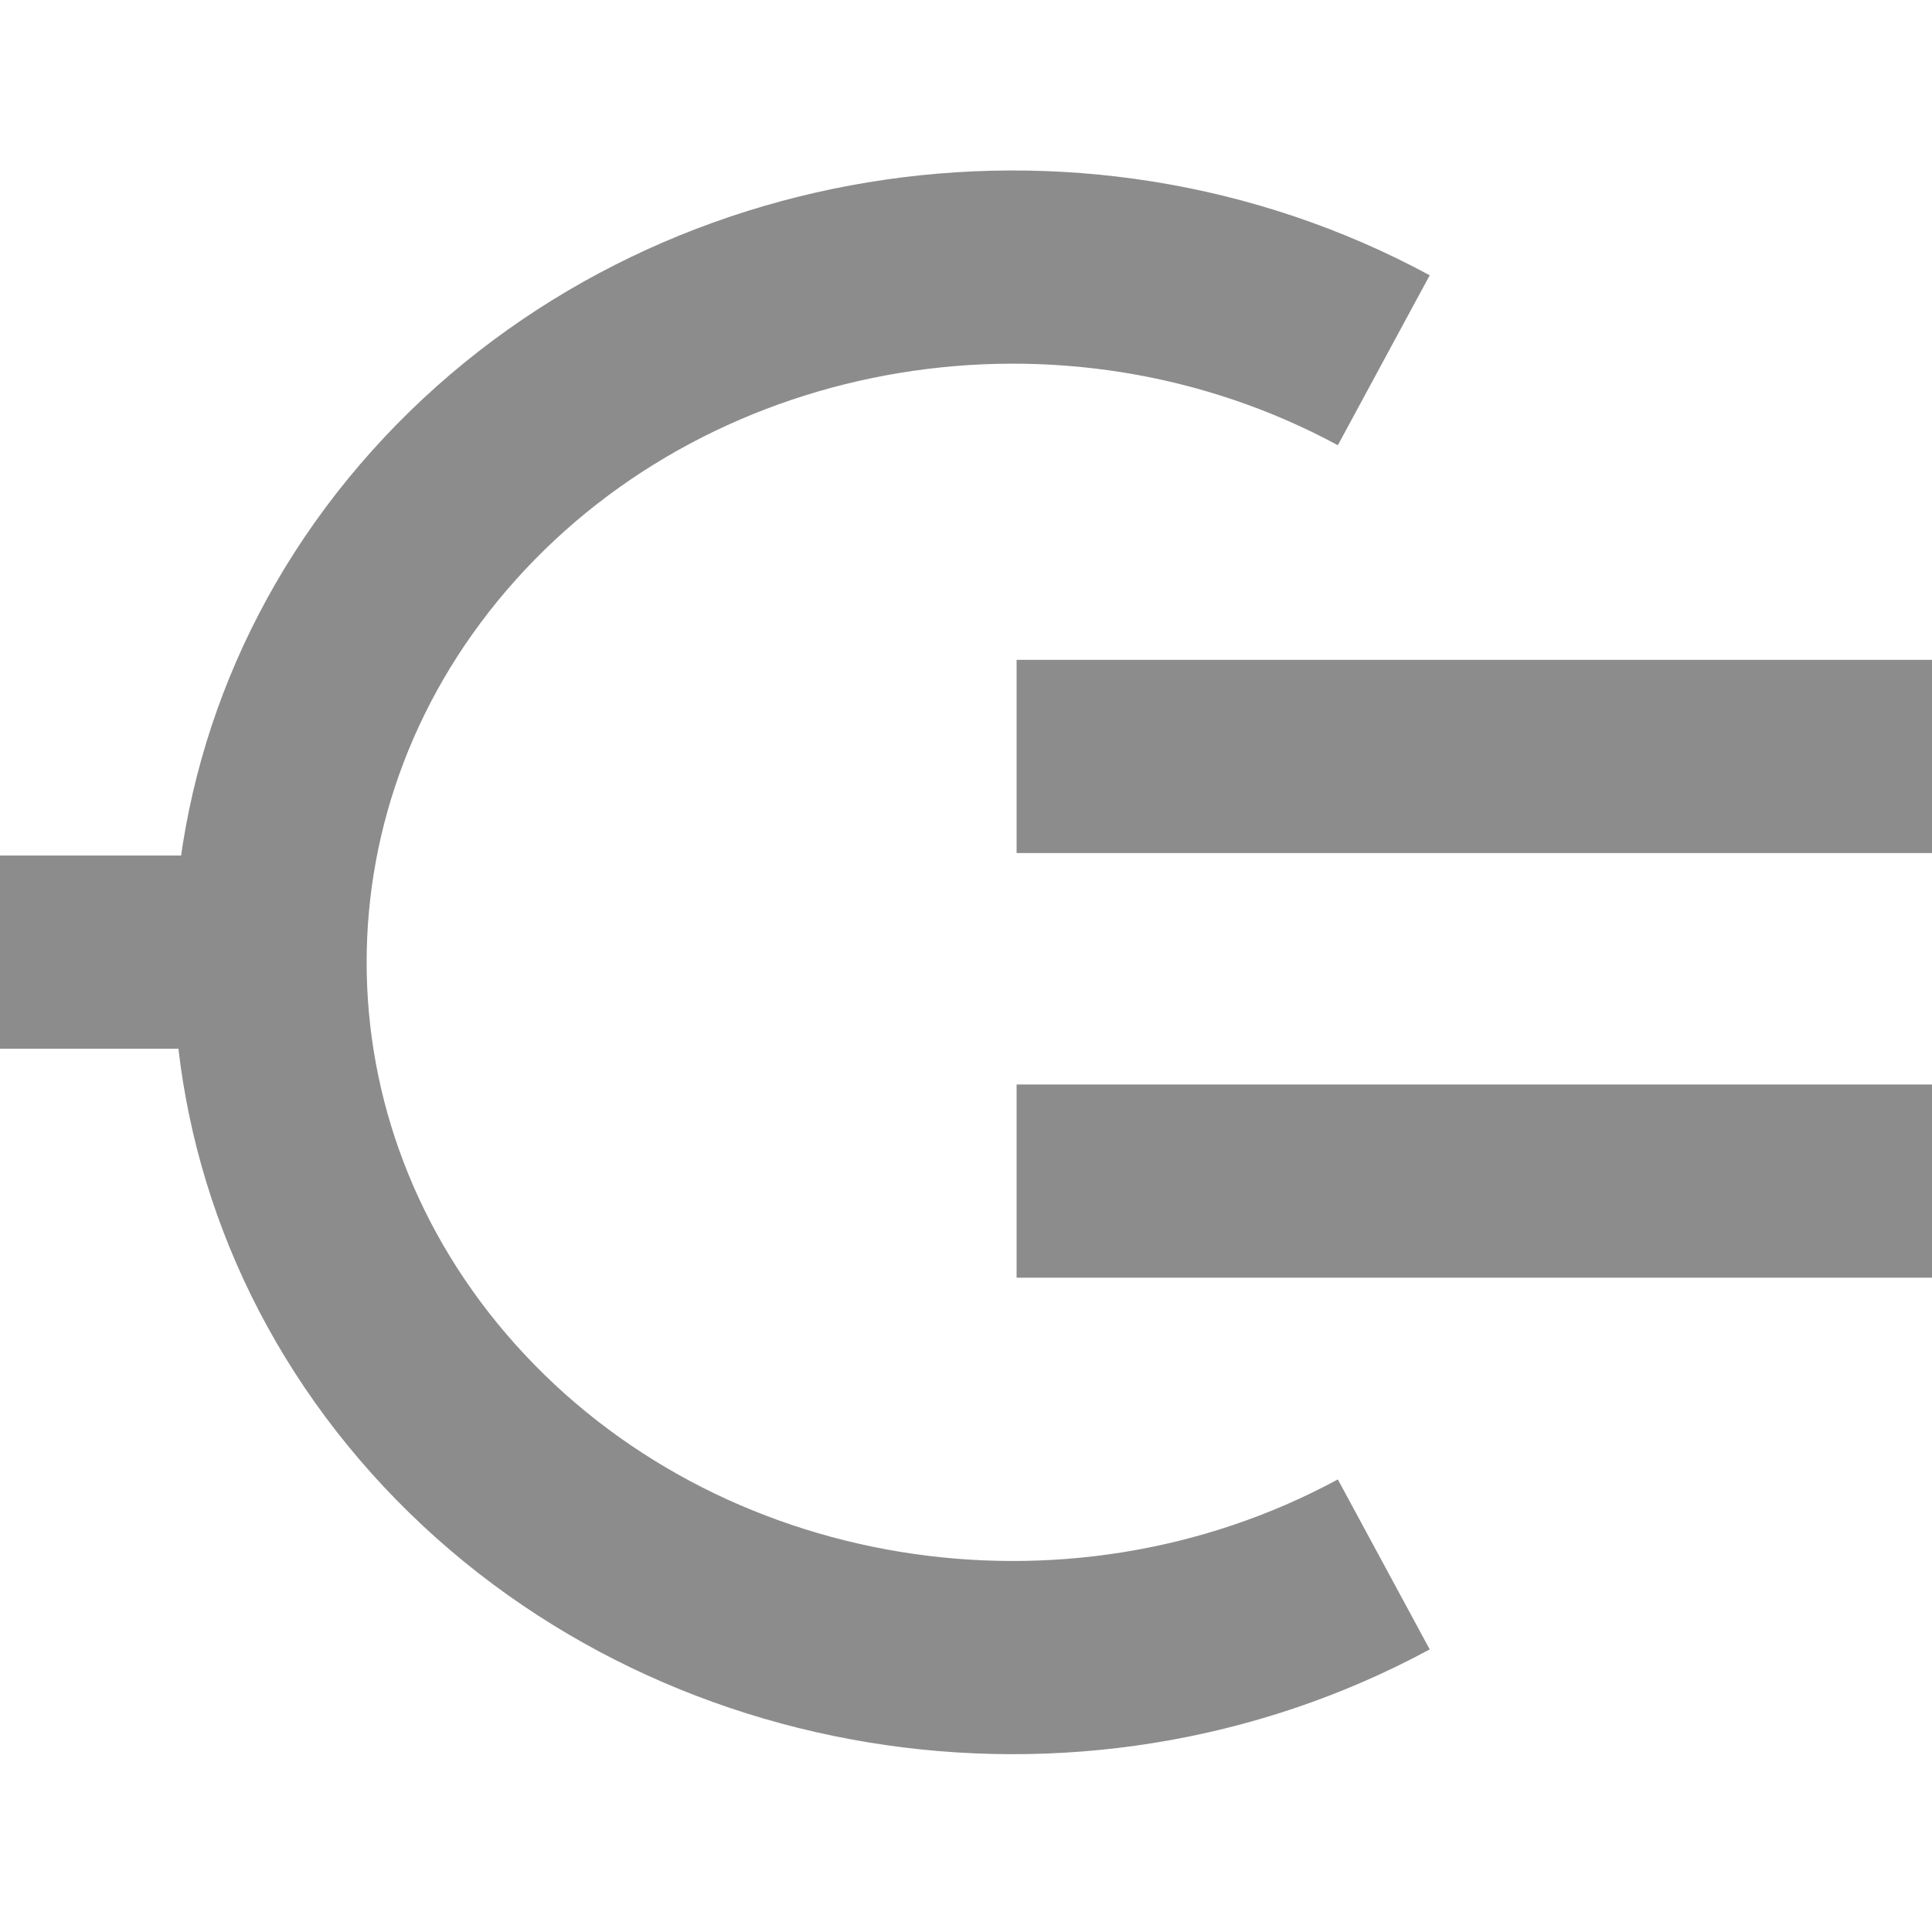
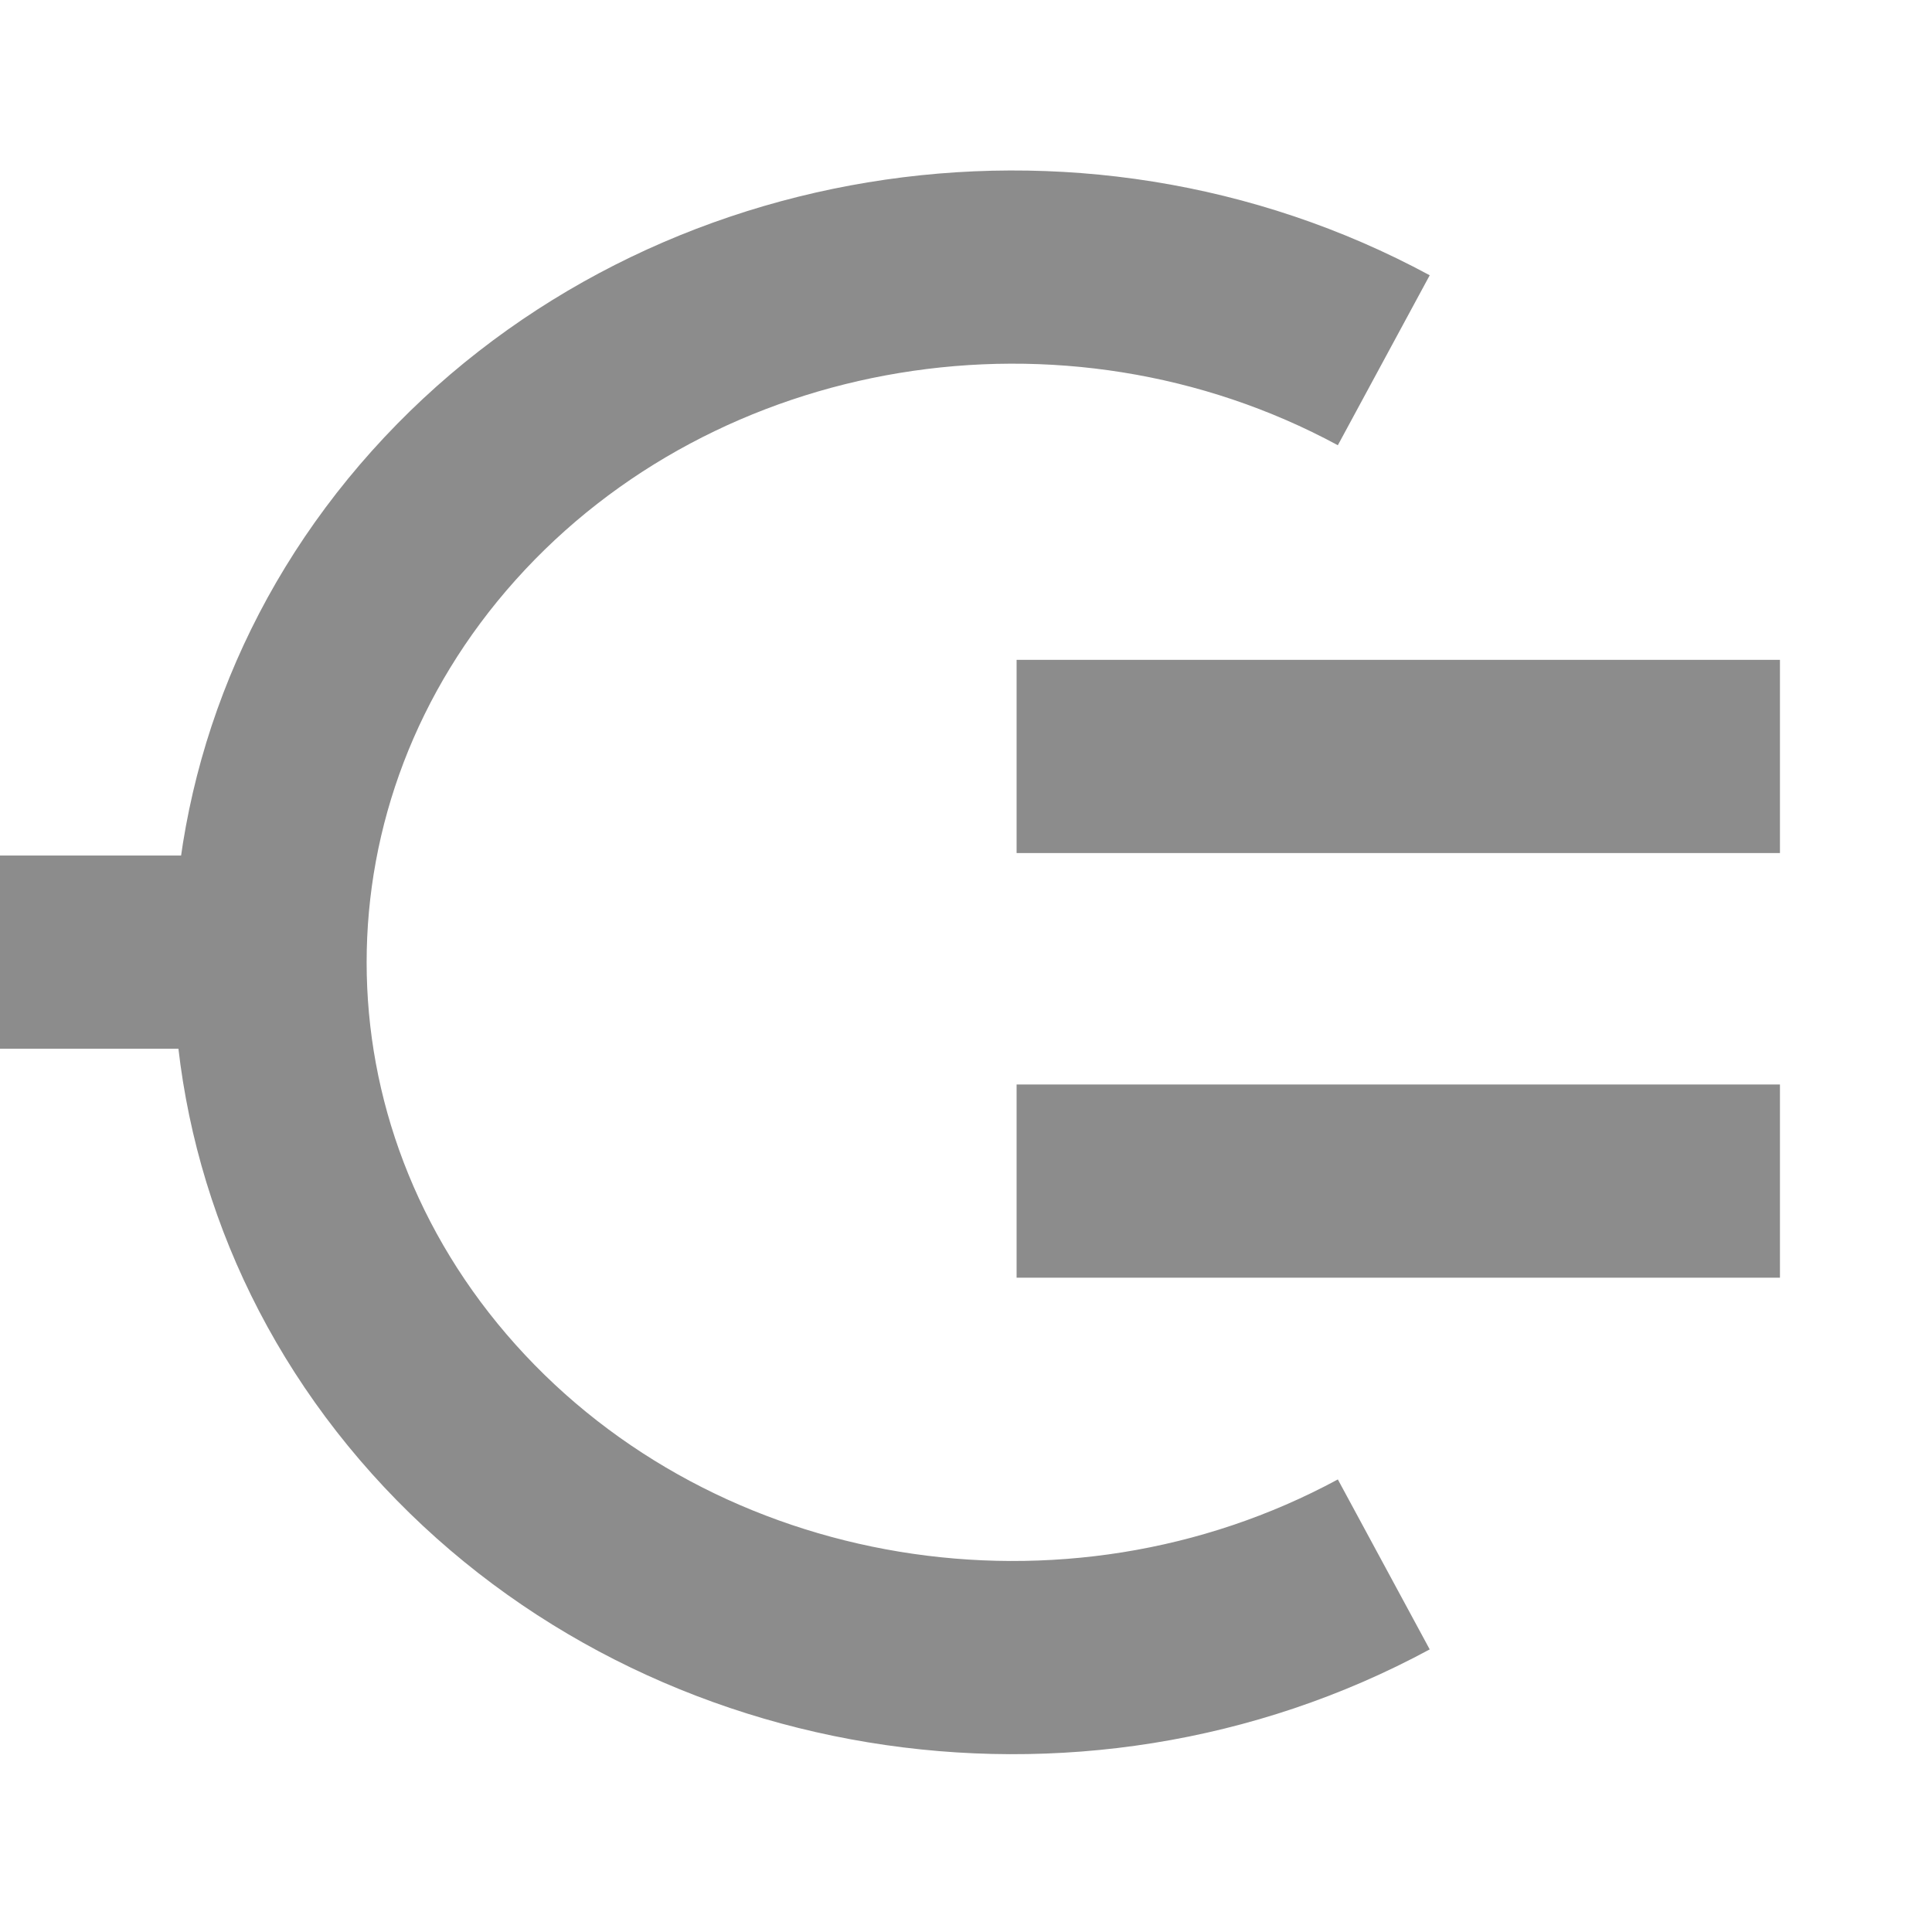
<svg xmlns="http://www.w3.org/2000/svg" xmlns:ns1="http://www.openswatchbook.org/uri/2009/osb" width="100mm" height="100mm" viewBox="0 0 354.331 354.331" id="svg2" version="1.1">
  <defs id="defs4">
    <linearGradient id="linearGradient5623" ns1:paint="solid">
      <stop style="stop-color:#4d4d4d;stop-opacity:1;" offset="0" id="stop5625" />
    </linearGradient>
  </defs>
  <g id="layer1" transform="translate(0,-698.0315)" style="display:inline">
    <path style="opacity:1;fill:none;fill-opacity:1;fill-rule:nonzero;stroke:#8c8c8c;stroke-width:35.433;stroke-linecap:butt;stroke-linejoin:bevel;stroke-miterlimit:0.2;stroke-dasharray:none;stroke-dashoffset:0;stroke-opacity:1" id="path4144" d="M 253.787,984.947 A 136.175,127.505 0 0 1 81.384,956.483 136.175,127.505 0 0 1 81.384,792.566 136.175,127.505 0 0 1 253.787,764.102" />
    <rect style="opacity:1;fill:#8c8c8c;fill-opacity:1;fill-rule:nonzero;stroke:none;stroke-width:28.346;stroke-linecap:butt;stroke-linejoin:bevel;stroke-miterlimit:0.2;stroke-dasharray:none;stroke-dashoffset:0;stroke-opacity:1" id="rect4171" width="52.096" height="35.433" x="3.9063005e-07" y="854.937" rx="1.3454901e-06" ry="1.3454901e-06" />
-     <rect style="display:inline;opacity:1;fill:#8c8c8c;fill-opacity:1;fill-rule:nonzero;stroke:none;stroke-width:28.346;stroke-linecap:butt;stroke-linejoin:bevel;stroke-miterlimit:0.2;stroke-dasharray:none;stroke-dashoffset:0;stroke-opacity:1" id="rect4171-3" width="168.552" height="35.433" x="186.445" y="819.049" rx="1.3454901e-06" ry="1.3454901e-06" />
-     <rect style="display:inline;opacity:1;fill:#8c8c8c;fill-opacity:1;fill-rule:nonzero;stroke:none;stroke-width:28.346;stroke-linecap:butt;stroke-linejoin:bevel;stroke-miterlimit:0.2;stroke-dasharray:none;stroke-dashoffset:0;stroke-opacity:1" id="rect4171-0" width="169.561" height="35.433" x="186.445" y="896.929" rx="1.3454901e-06" ry="1.3454901e-06" />
+     <rect style="display:inline;opacity:1;fill:#8c8c8c;fill-opacity:1;fill-rule:nonzero;stroke:none;stroke-width:28.346;stroke-linecap:butt;stroke-linejoin:bevel;stroke-miterlimit:0.2;stroke-dasharray:none;stroke-dashoffset:0;stroke-opacity:1" id="rect4171-3" width="140" height="35.433" x="186.445" y="819.049" rx="1.3454901e-06" ry="1.3454901e-06" />
+     <rect style="display:inline;opacity:1;fill:#8c8c8c;fill-opacity:1;fill-rule:nonzero;stroke:none;stroke-width:28.346;stroke-linecap:butt;stroke-linejoin:bevel;stroke-miterlimit:0.2;stroke-dasharray:none;stroke-dashoffset:0;stroke-opacity:1" id="rect4171-0" width="140" height="35.433" x="186.445" y="896.929" rx="1.3454901e-06" ry="1.3454901e-06" />
  </g>
</svg>
